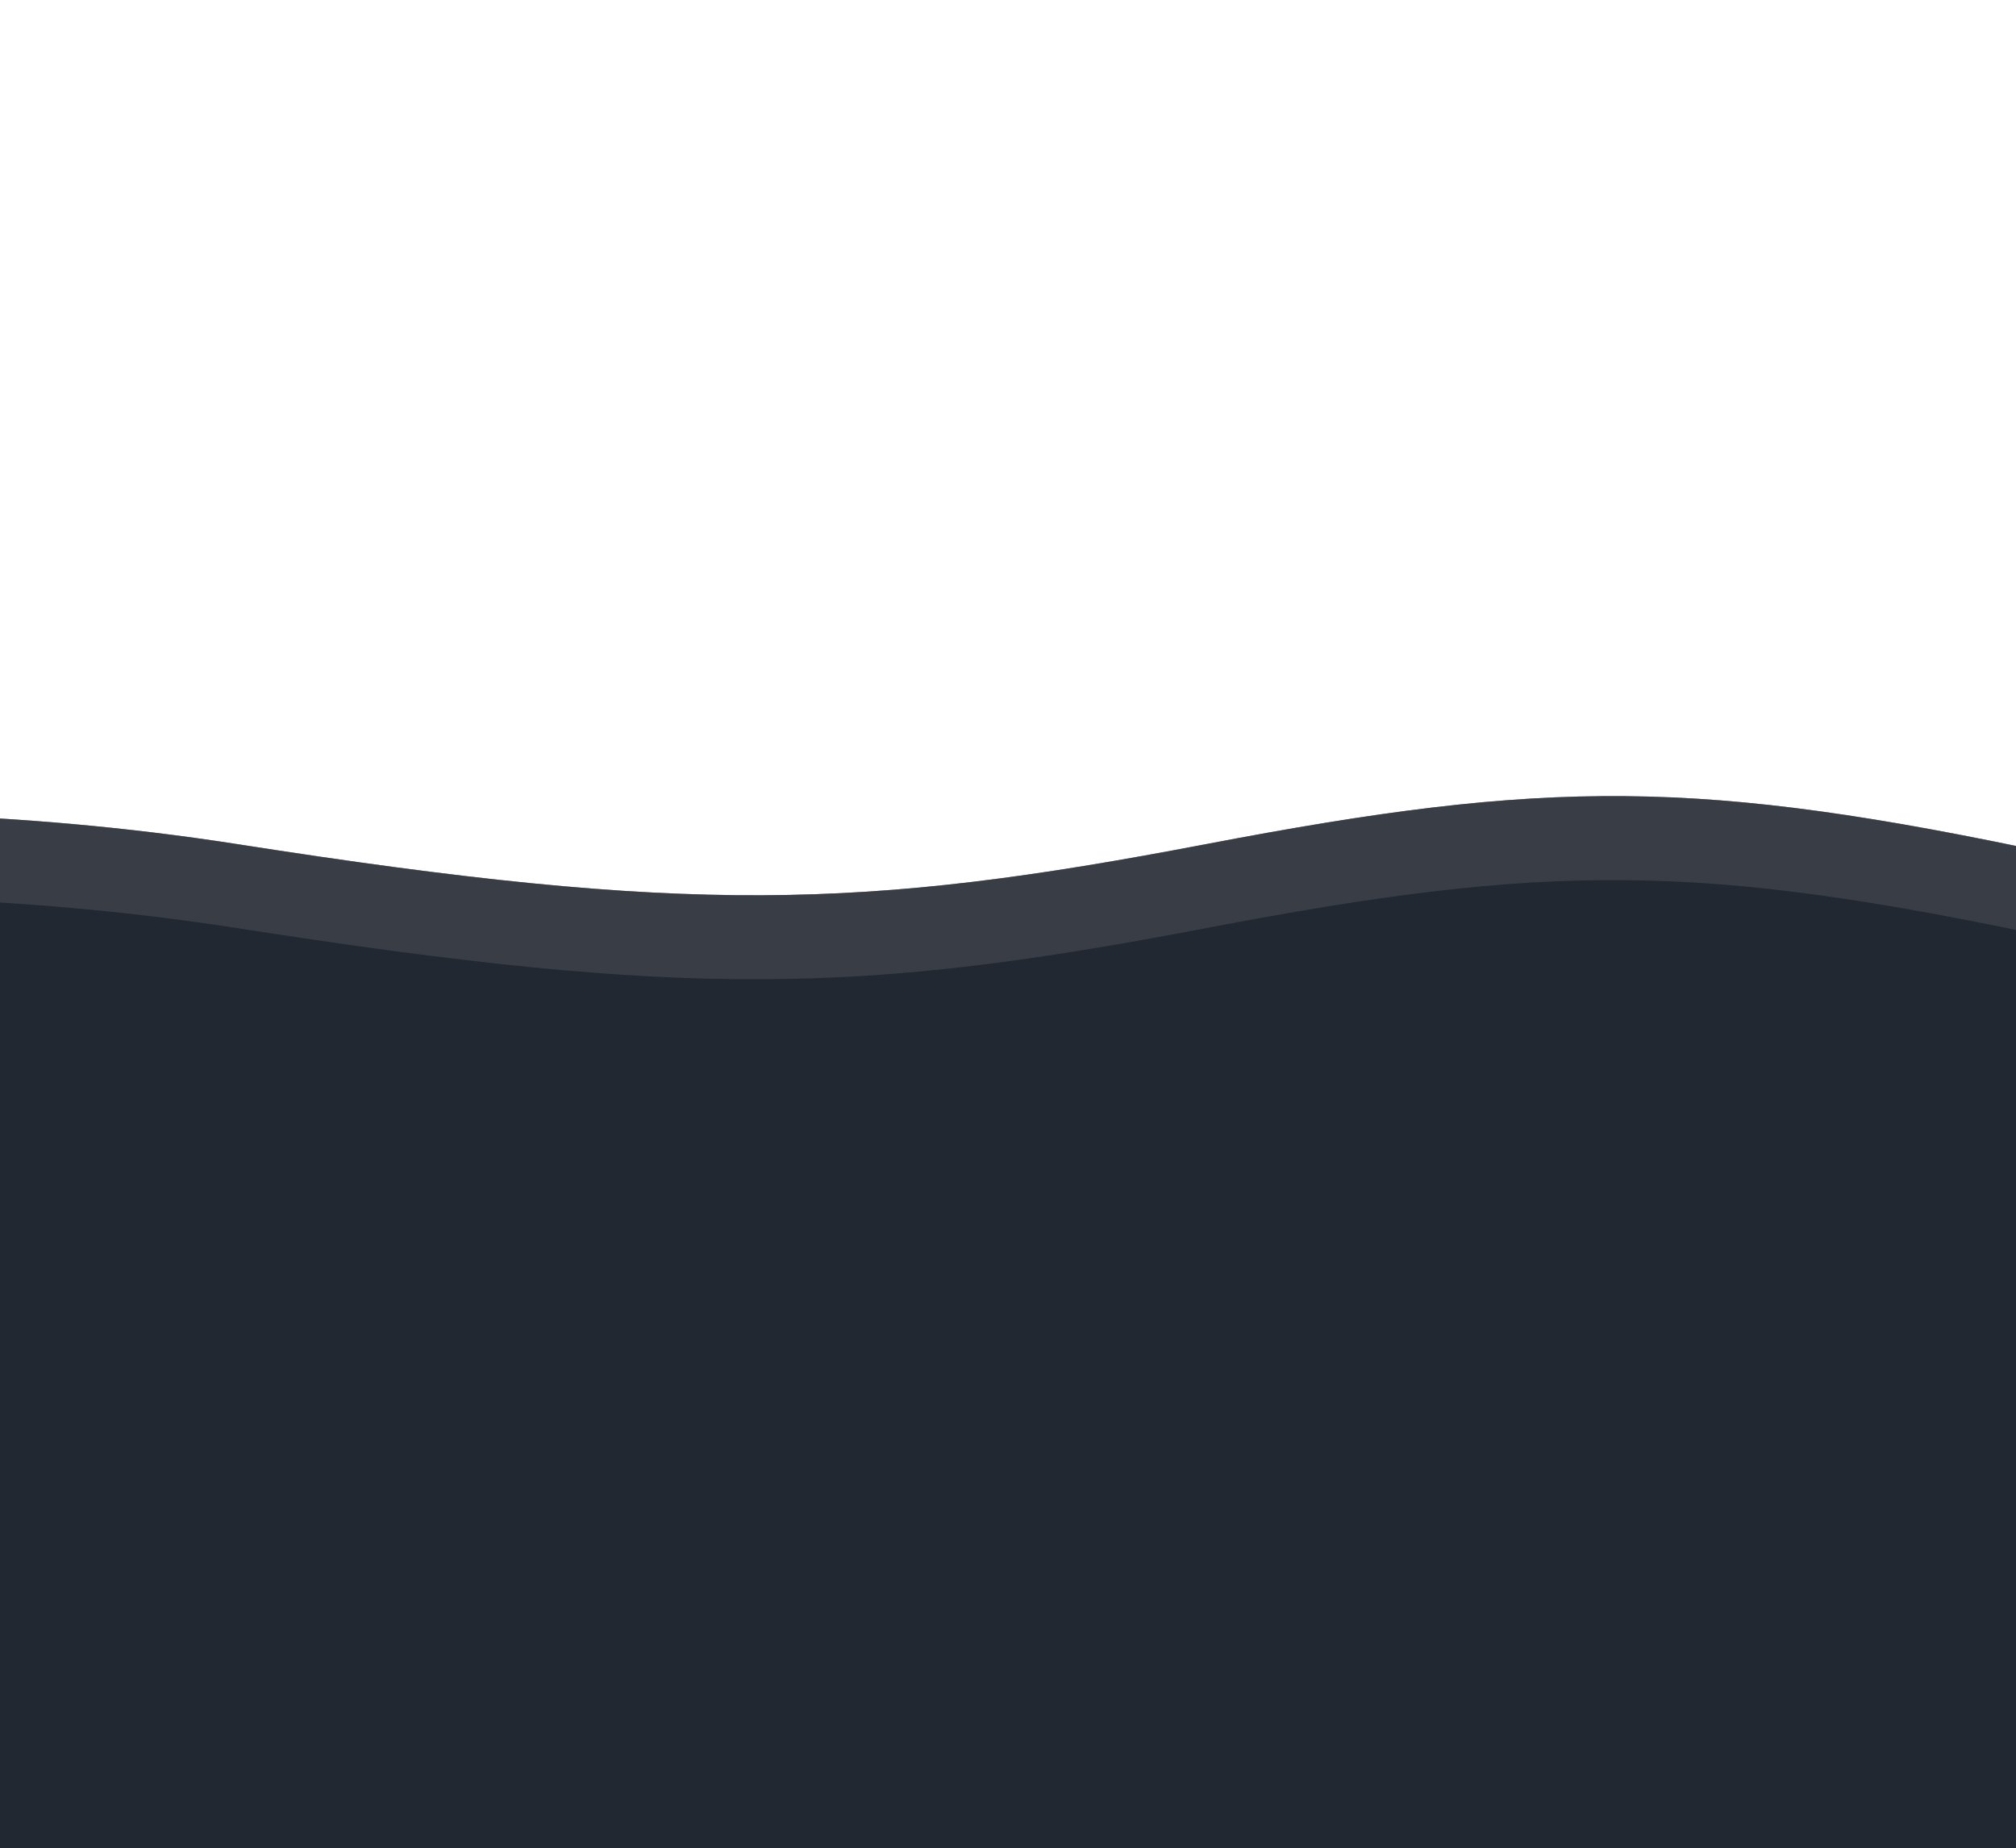
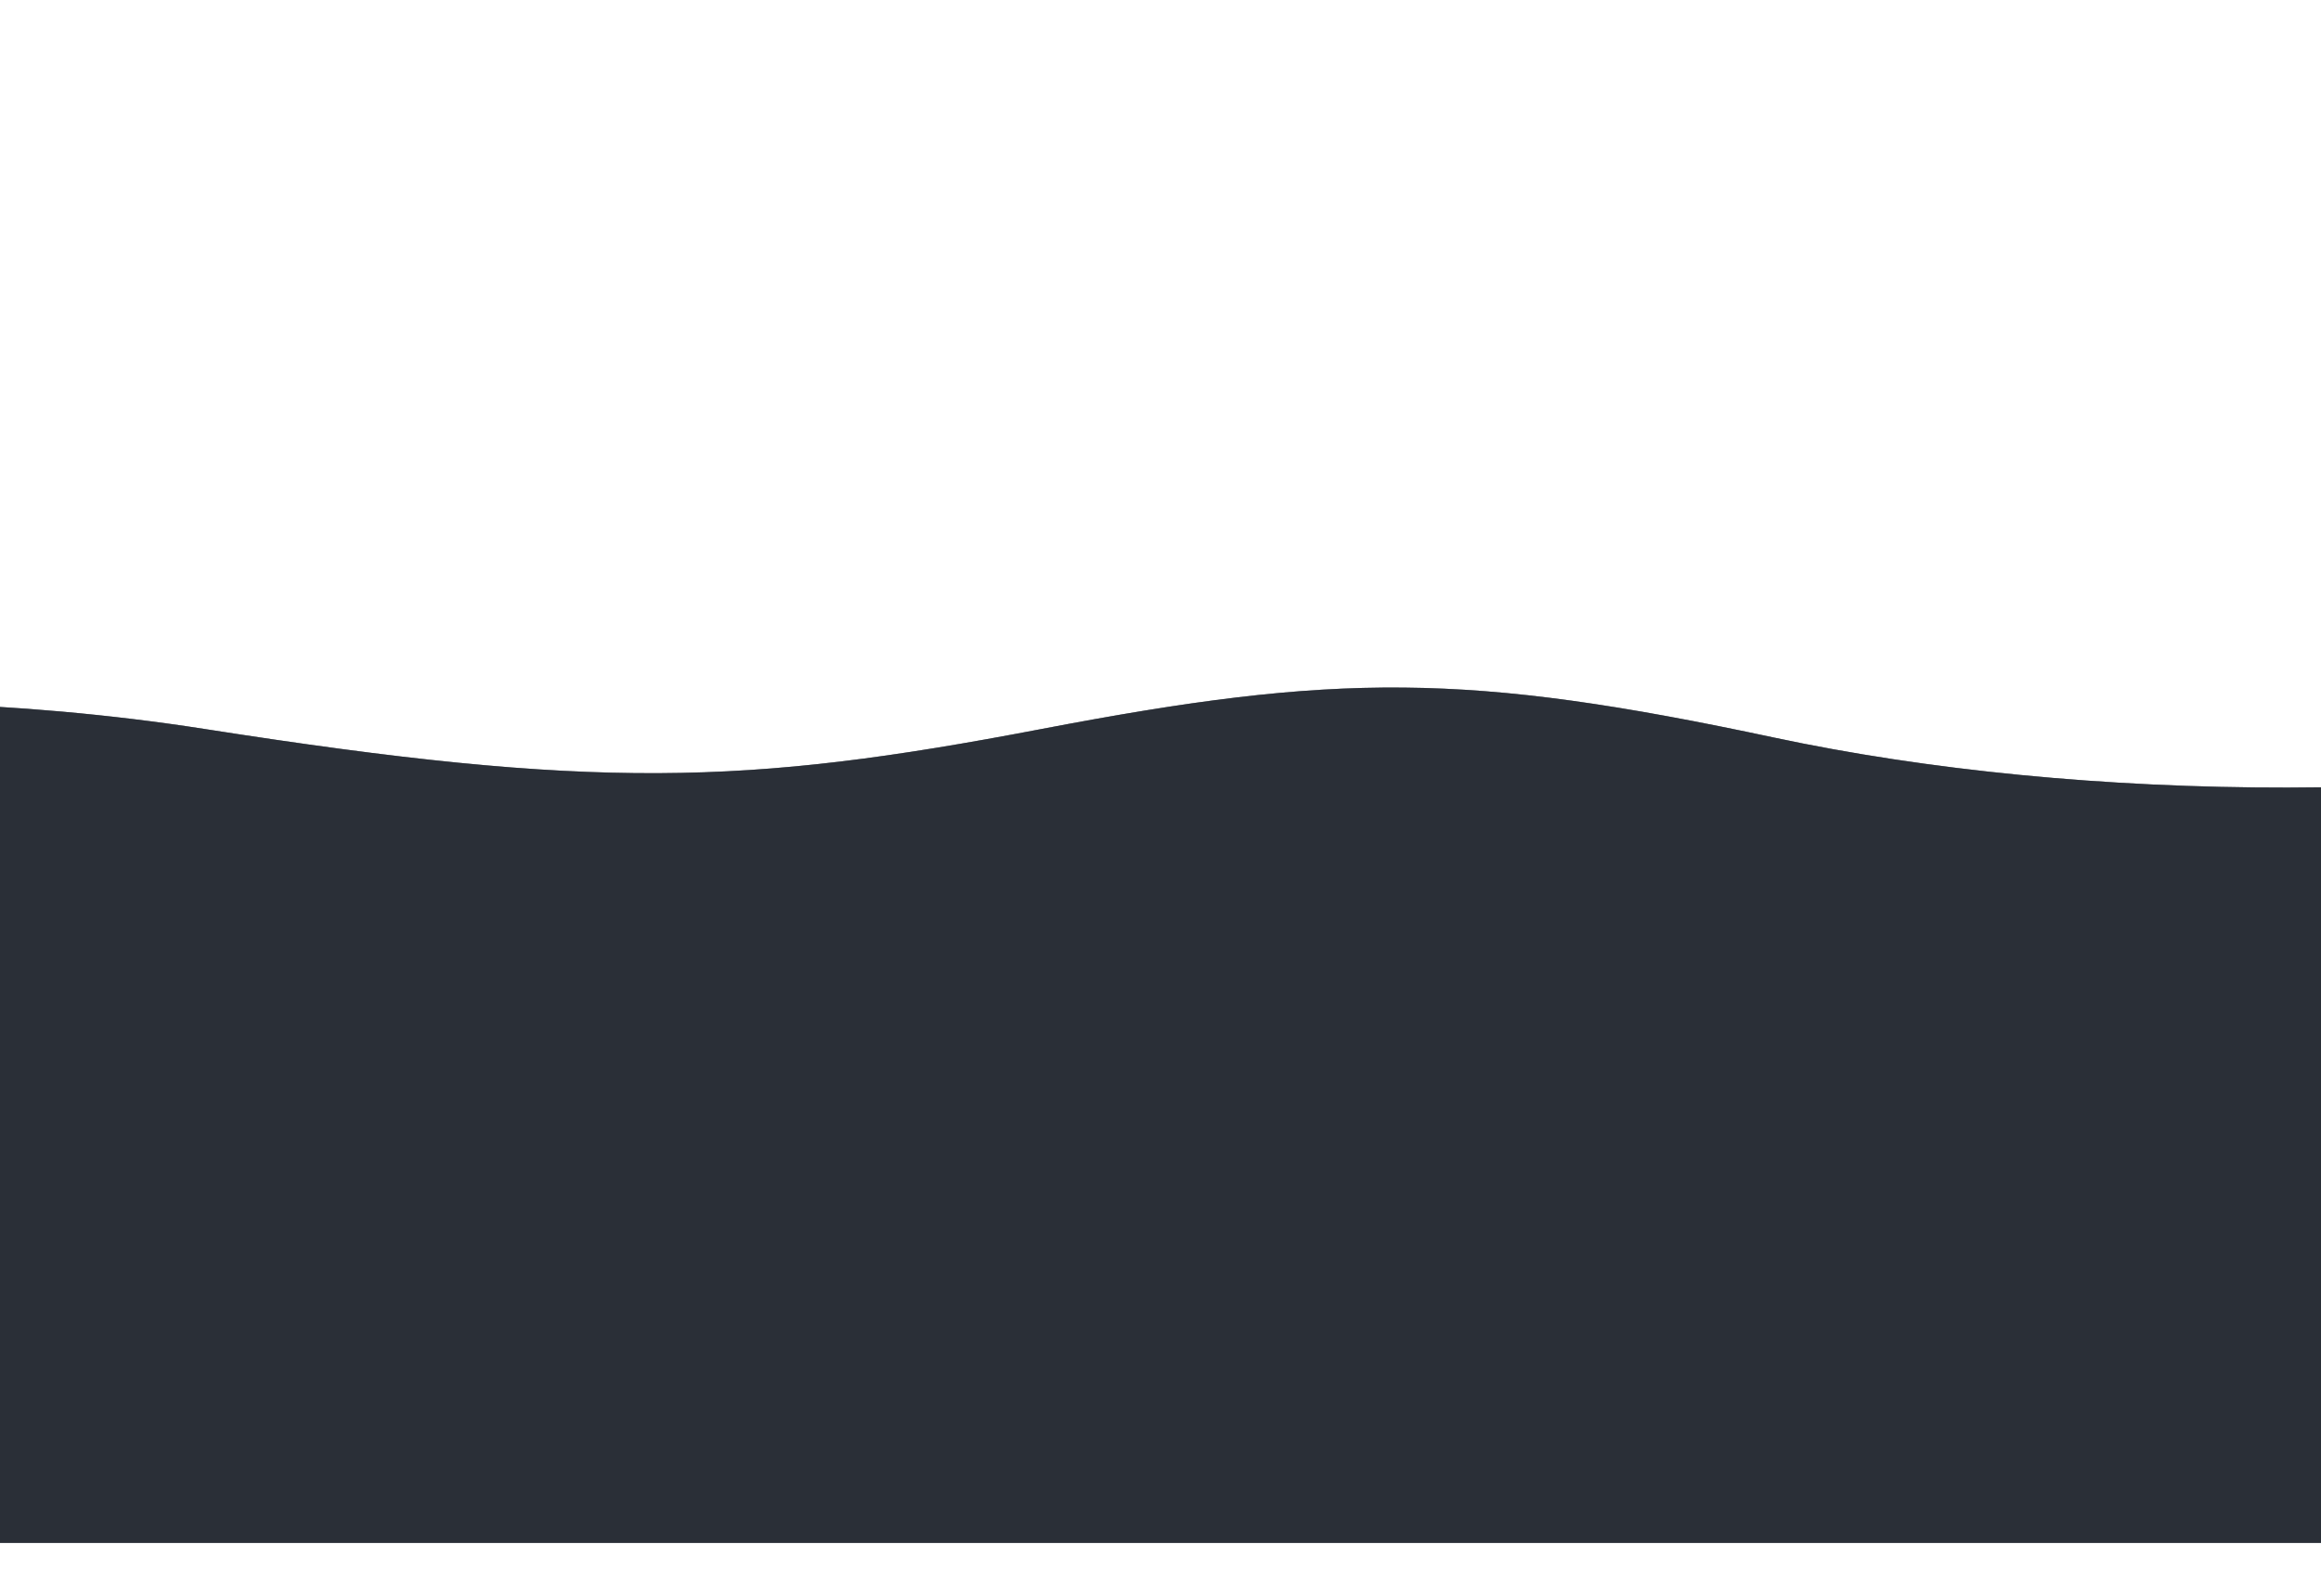
- <svg xmlns="http://www.w3.org/2000/svg" xmlns:xlink="http://www.w3.org/1999/xlink" version="1.1" x="0px" y="0px" width="100%" height="100%" viewBox="0 0 1200 1100">
+ <svg xmlns="http://www.w3.org/2000/svg" xmlns:xlink="http://www.w3.org/1999/xlink" version="1.1" x="0px" y="0px" width="200%" height="100%" viewBox="0 0 1600 1100">
  <defs>
-     <path id="wave" fill="#222831" d="M-363.852,502.589c0,0,236.988-41.997,505.475,0 s371.981,38.998,575.971,0s293.985-39.278,505.474,5.859s493.475,48.368,716.963-4.995v560.106H-363.852V502.589z" />
+     <path id="wave" fill="#111720" d="M-363.852,502.589c0,0,236.988-41.997,505.475,0 s371.981,38.998,575.971,0s293.985-39.278,505.474,5.859s493.475,48.368,716.963-4.995v560.106H-363.852V502.589z" />
  </defs>
  <g>
    <use xlink:href="#wave" opacity=".3">
      <animateTransform attributeName="transform" attributeType="XML" type="translate" dur="8s" calcMode="spline" values="270 230; -334 180; 270 230" keyTimes="0; .5; 1" keySplines="0.42, 0, 0.58, 1.0;0.42, 0, 0.58, 1.0" repeatCount="indefinite" />
    </use>
    <use xlink:href="#wave" opacity=".5">
      <animateTransform attributeName="transform" attributeType="XML" type="translate" dur="6s" calcMode="spline" values="-270 230;243 220;-270 230" keyTimes="0; .6; 1" keySplines="0.42, 0, 0.58, 1.0;0.42, 0, 0.58, 1.0" repeatCount="indefinite" />
    </use>
    <use xlink:href="#wave" opacity=".7">
      <animateTransform attributeName="transform" attributeType="XML" type="translate" dur="5s" calcMode="spline" values="0 230;-140 200;0 230" keyTimes="0; .4; 1" keySplines="0.42, 0, 0.58, 1.0;0.42, 0, 0.58, 1.0" repeatCount="indefinite" />
    </use>
  </g>
-   <g transform="translate(0,50)">
-     <use xlink:href="#wave" opacity="1">
-       <animateTransform attributeName="transform" attributeType="XML" type="translate" dur="3s" calcMode="spline" values="0 230;-140 200;0 230" keyTimes="0; .4; 1" keySplines="0.42, 0, 0.58, 1.0;0.42, 0, 0.58, 1.0" repeatCount="indefinite" />
-     </use>
-   </g>
</svg>
